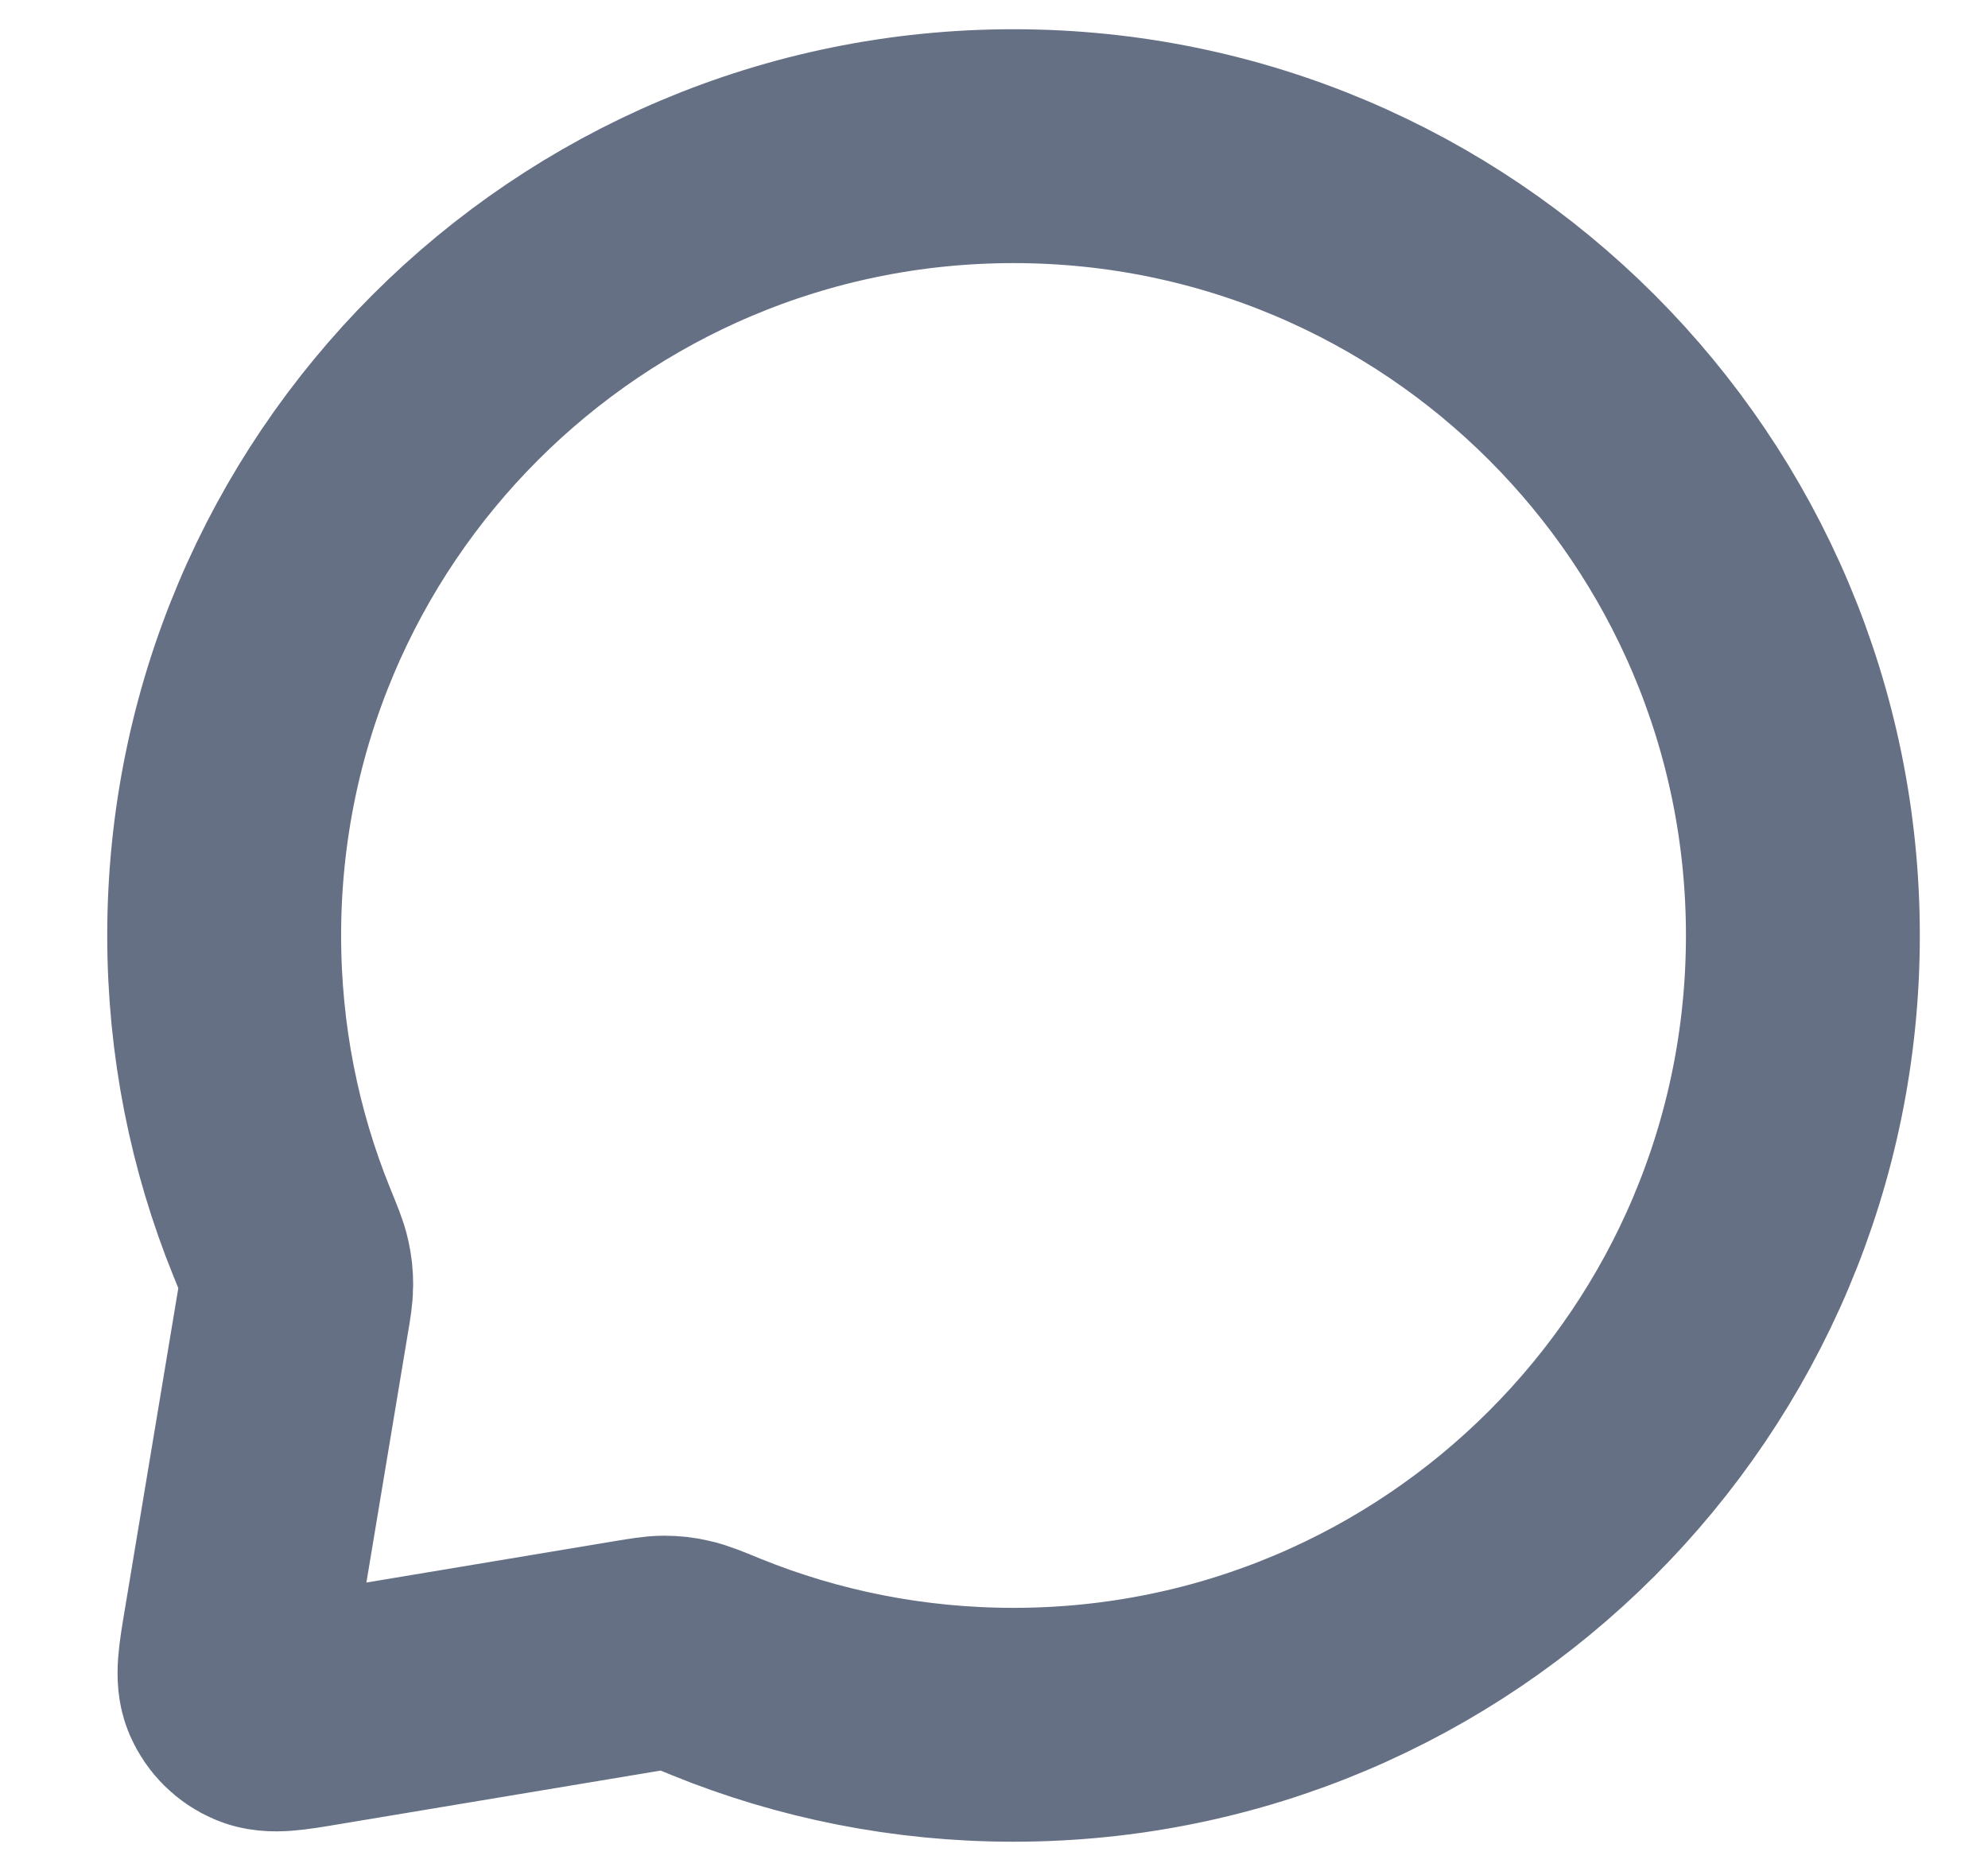
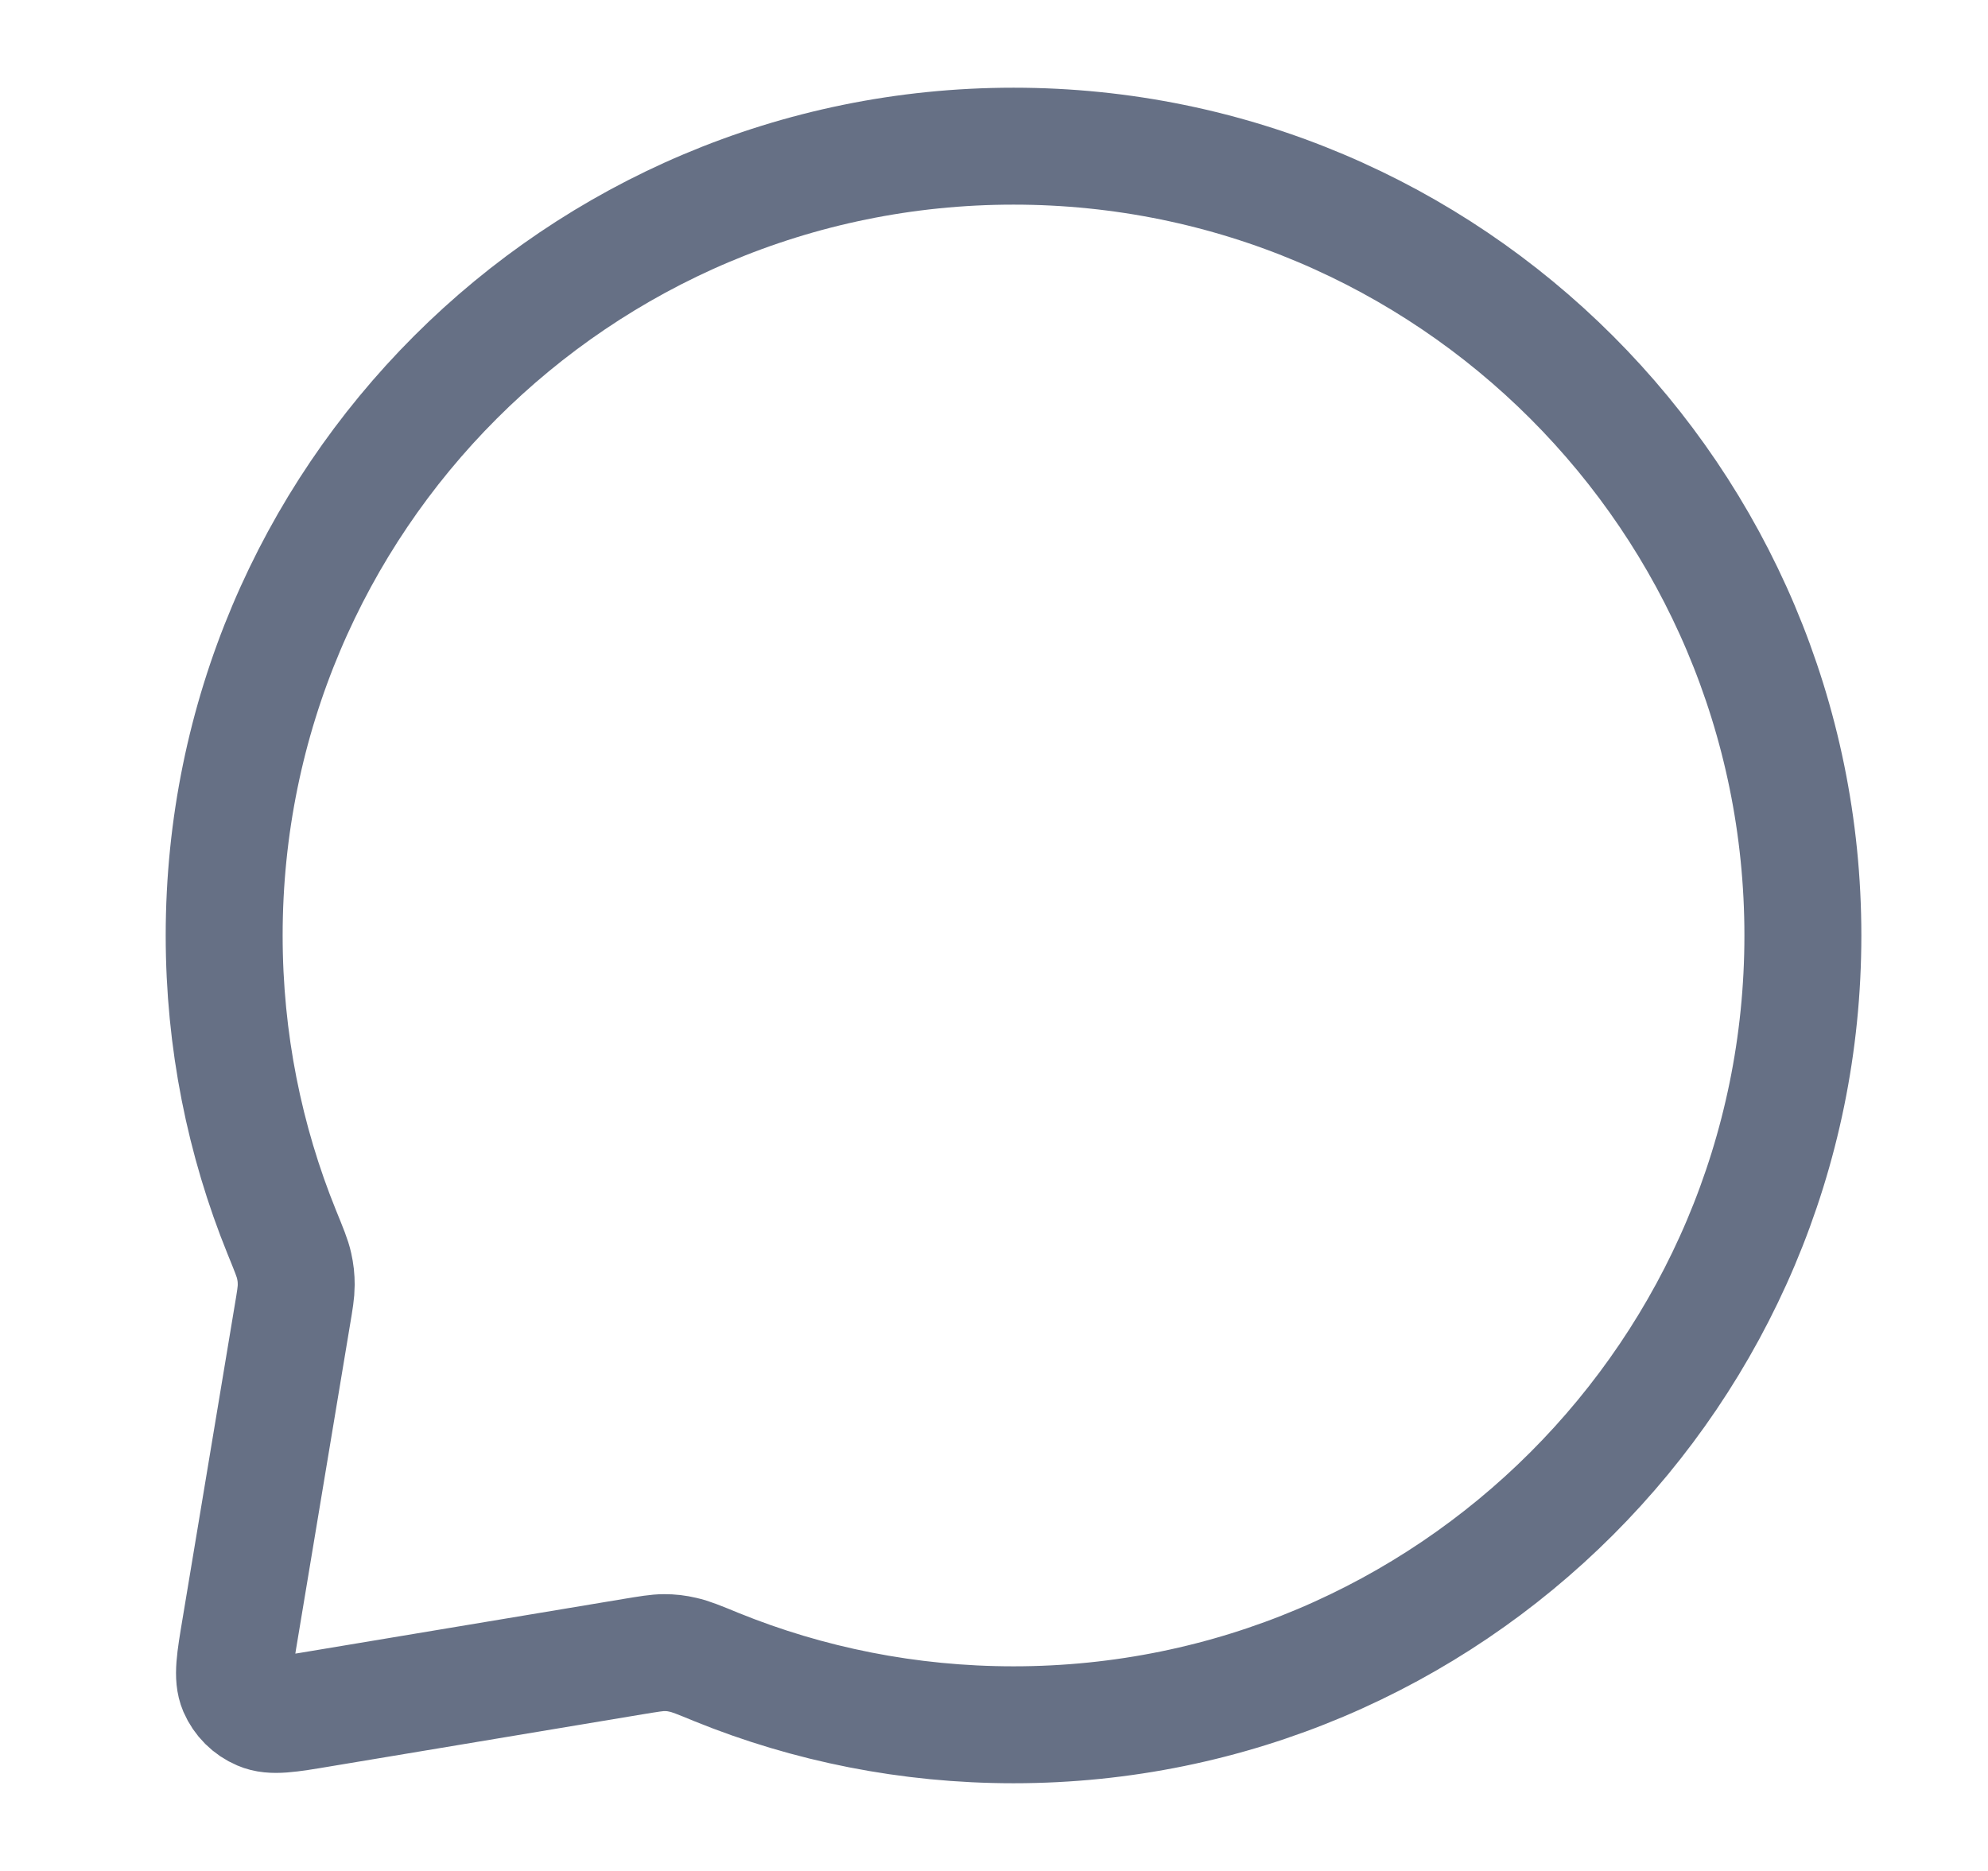
<svg xmlns="http://www.w3.org/2000/svg" width="17" height="16" viewBox="0 0 17 16" fill="none">
-   <path d="M15.417 8C15.417 11.728 12.395 14.75 8.667 14.75C7.769 14.75 6.912 14.575 6.128 14.257C5.978 14.195 5.903 14.165 5.843 14.152C5.783 14.138 5.739 14.133 5.679 14.133C5.617 14.133 5.549 14.145 5.414 14.167L2.745 14.612C2.466 14.659 2.326 14.682 2.225 14.638C2.137 14.601 2.066 14.53 2.028 14.442C1.985 14.341 2.008 14.201 2.055 13.921L2.499 11.253C2.522 11.118 2.533 11.05 2.533 10.988C2.533 10.927 2.528 10.883 2.515 10.824C2.502 10.763 2.471 10.688 2.41 10.538C2.092 9.755 1.917 8.898 1.917 8C1.917 4.272 4.939 1.25 8.667 1.25C12.395 1.25 15.417 4.272 15.417 8Z" stroke="#667085" stroke-width="2" stroke-linecap="round" stroke-linejoin="round" />
+   <path d="M15.417 8C15.417 11.728 12.395 14.75 8.667 14.75C7.769 14.75 6.912 14.575 6.128 14.257C5.978 14.195 5.903 14.165 5.843 14.152C5.783 14.138 5.739 14.133 5.679 14.133C5.617 14.133 5.549 14.145 5.414 14.167L2.745 14.612C2.466 14.659 2.326 14.682 2.225 14.638C2.137 14.601 2.066 14.53 2.028 14.442C1.985 14.341 2.008 14.201 2.055 13.921L2.499 11.253C2.522 11.118 2.533 11.05 2.533 10.988C2.533 10.927 2.528 10.883 2.515 10.824C2.502 10.763 2.471 10.688 2.41 10.538C2.092 9.755 1.917 8.898 1.917 8C1.917 4.272 4.939 1.25 8.667 1.25C12.395 1.25 15.417 4.272 15.417 8Z" stroke="#667085" stroke-linecap="round" stroke-linejoin="round" />
</svg>
